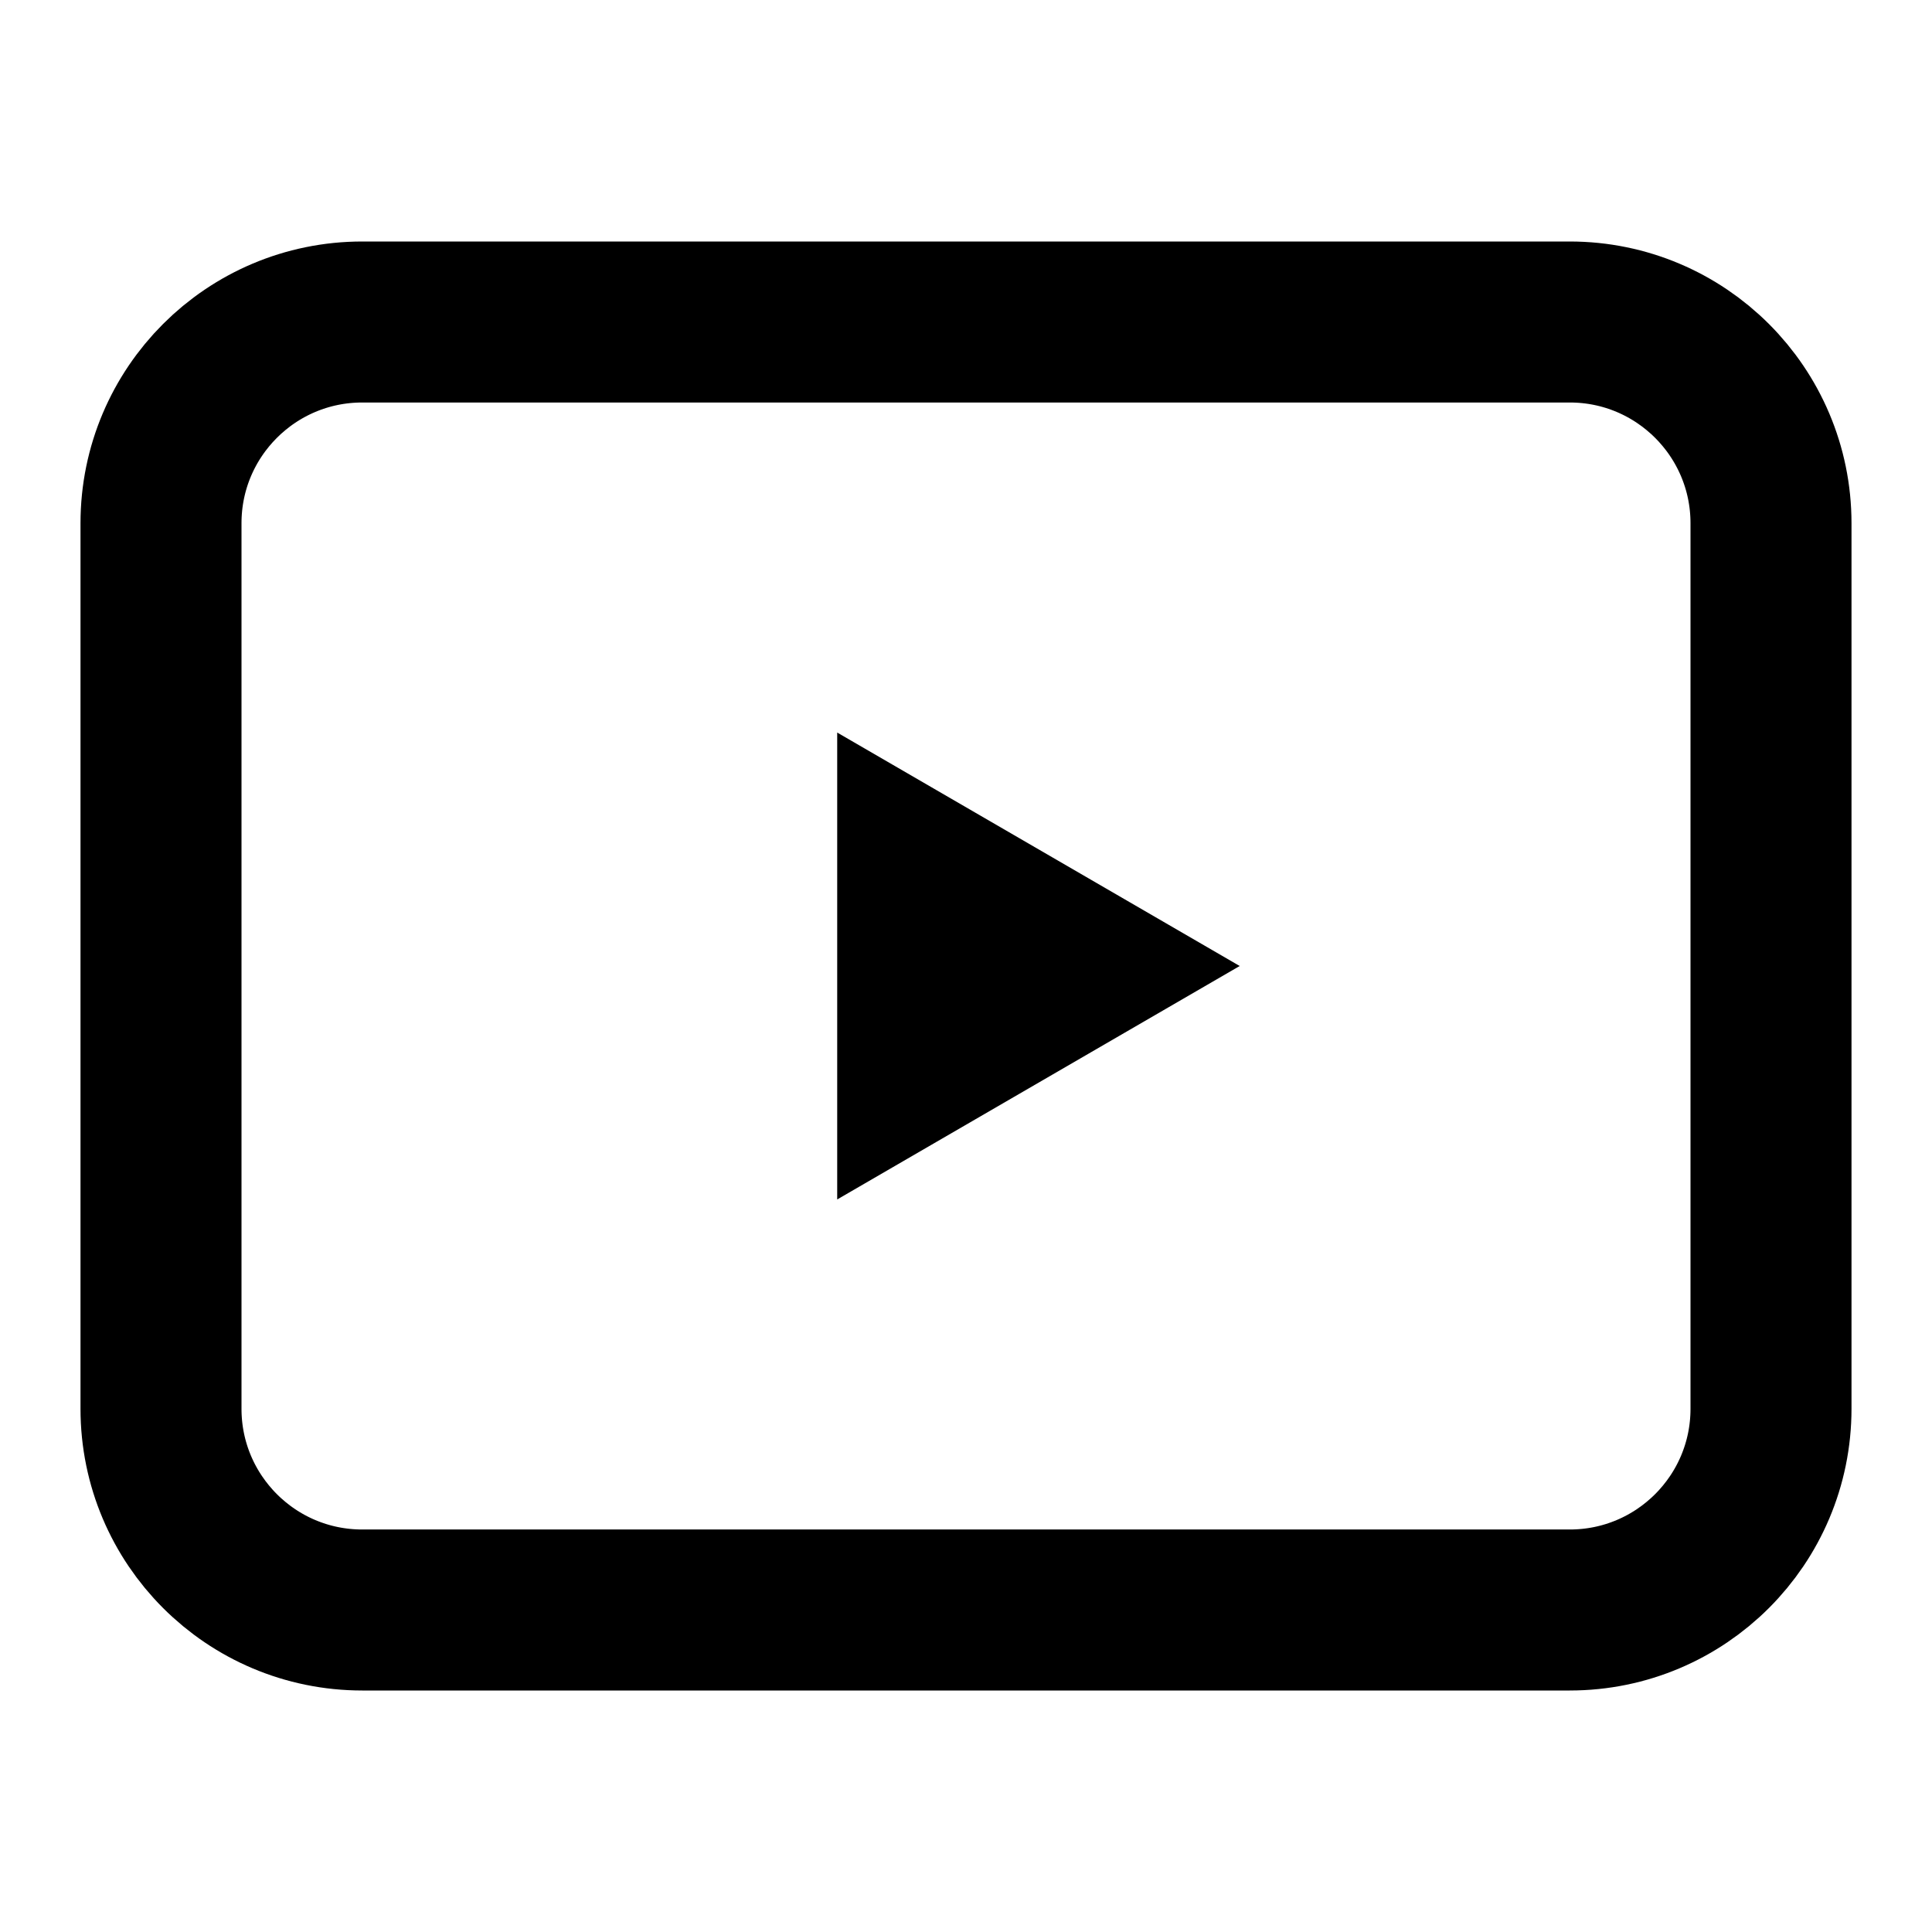
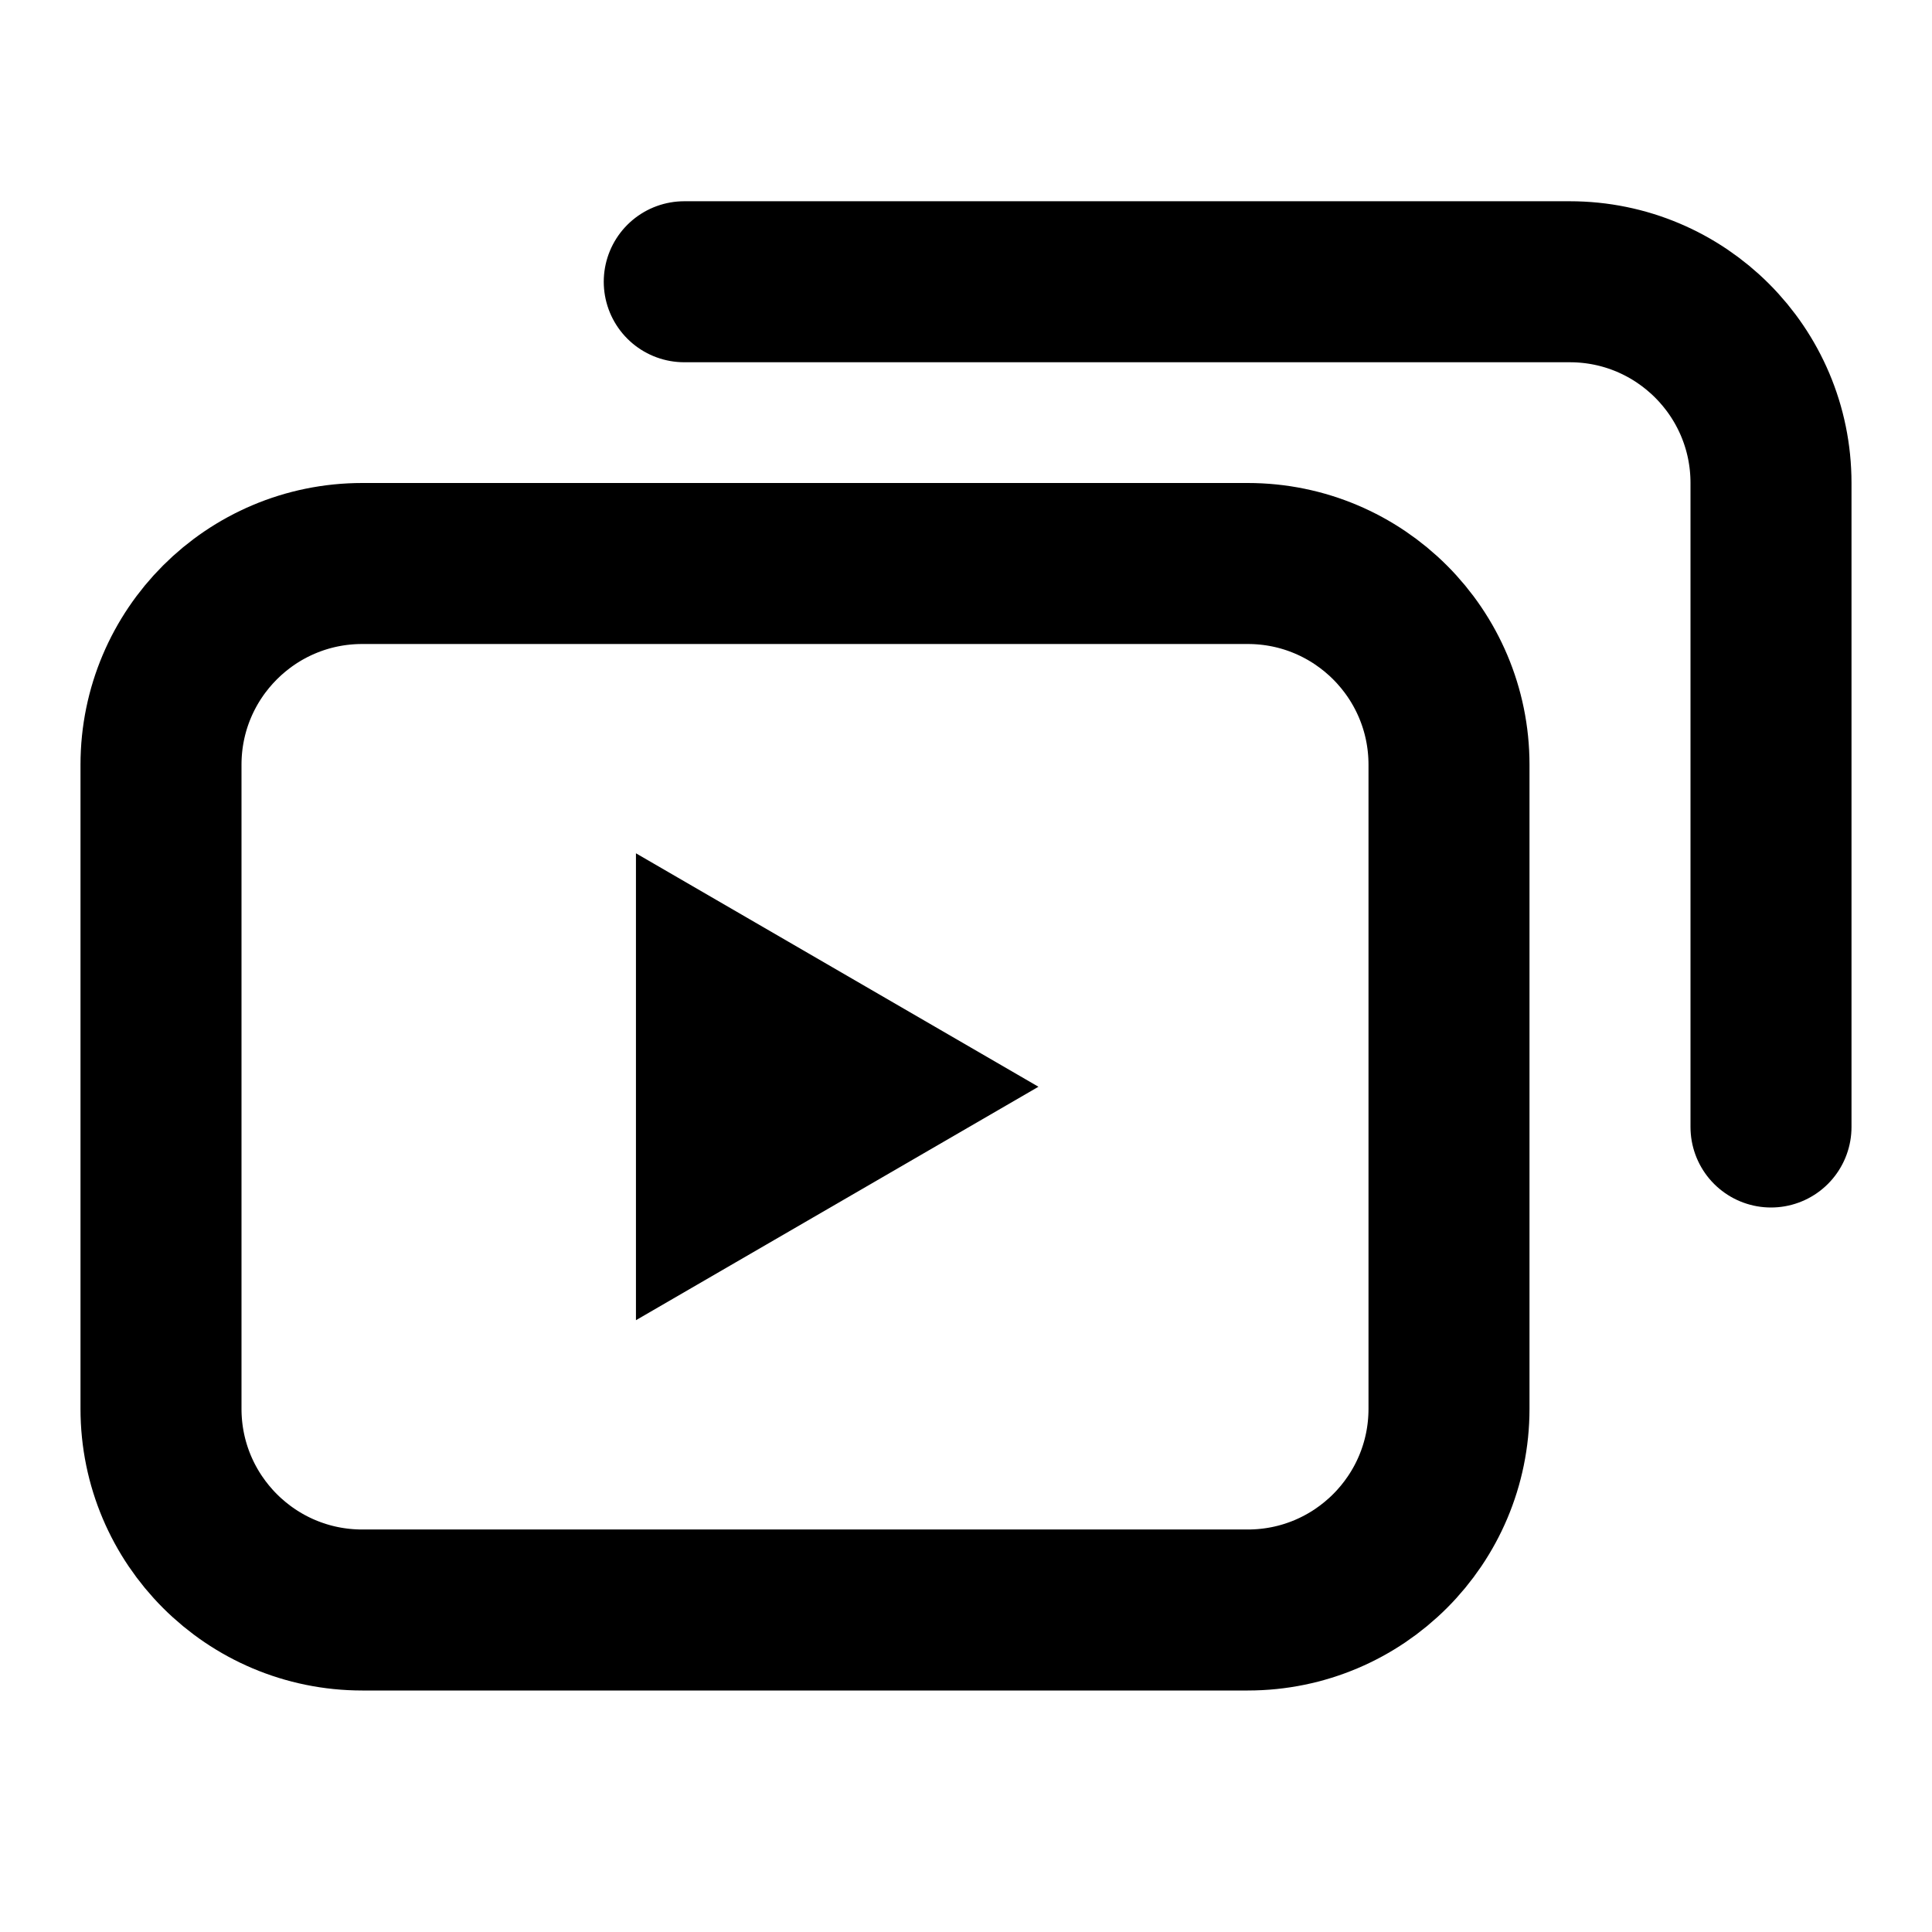
<svg xmlns="http://www.w3.org/2000/svg" viewBox="0 0 24 24" fill="none" stroke="#000000" stroke-width="2" stroke-linecap="round" stroke-linejoin="round">
-   <rect x="2" y="4" width="20" height="16" rx="2.5" />
-   <path d="M10.4 9.1v5.8l5-2.9z" fill="#000000" stroke="none" />
+   <path d="M8.5 3.5h11A2.5 2.5 0 0 1 22 6v8" />
+   <rect x="2" y="7" width="16" height="13" rx="2.5" />
+   <path d="M7.9 10.6v5.8l5-2.9z" fill="#000000" stroke="none" />
</svg>
